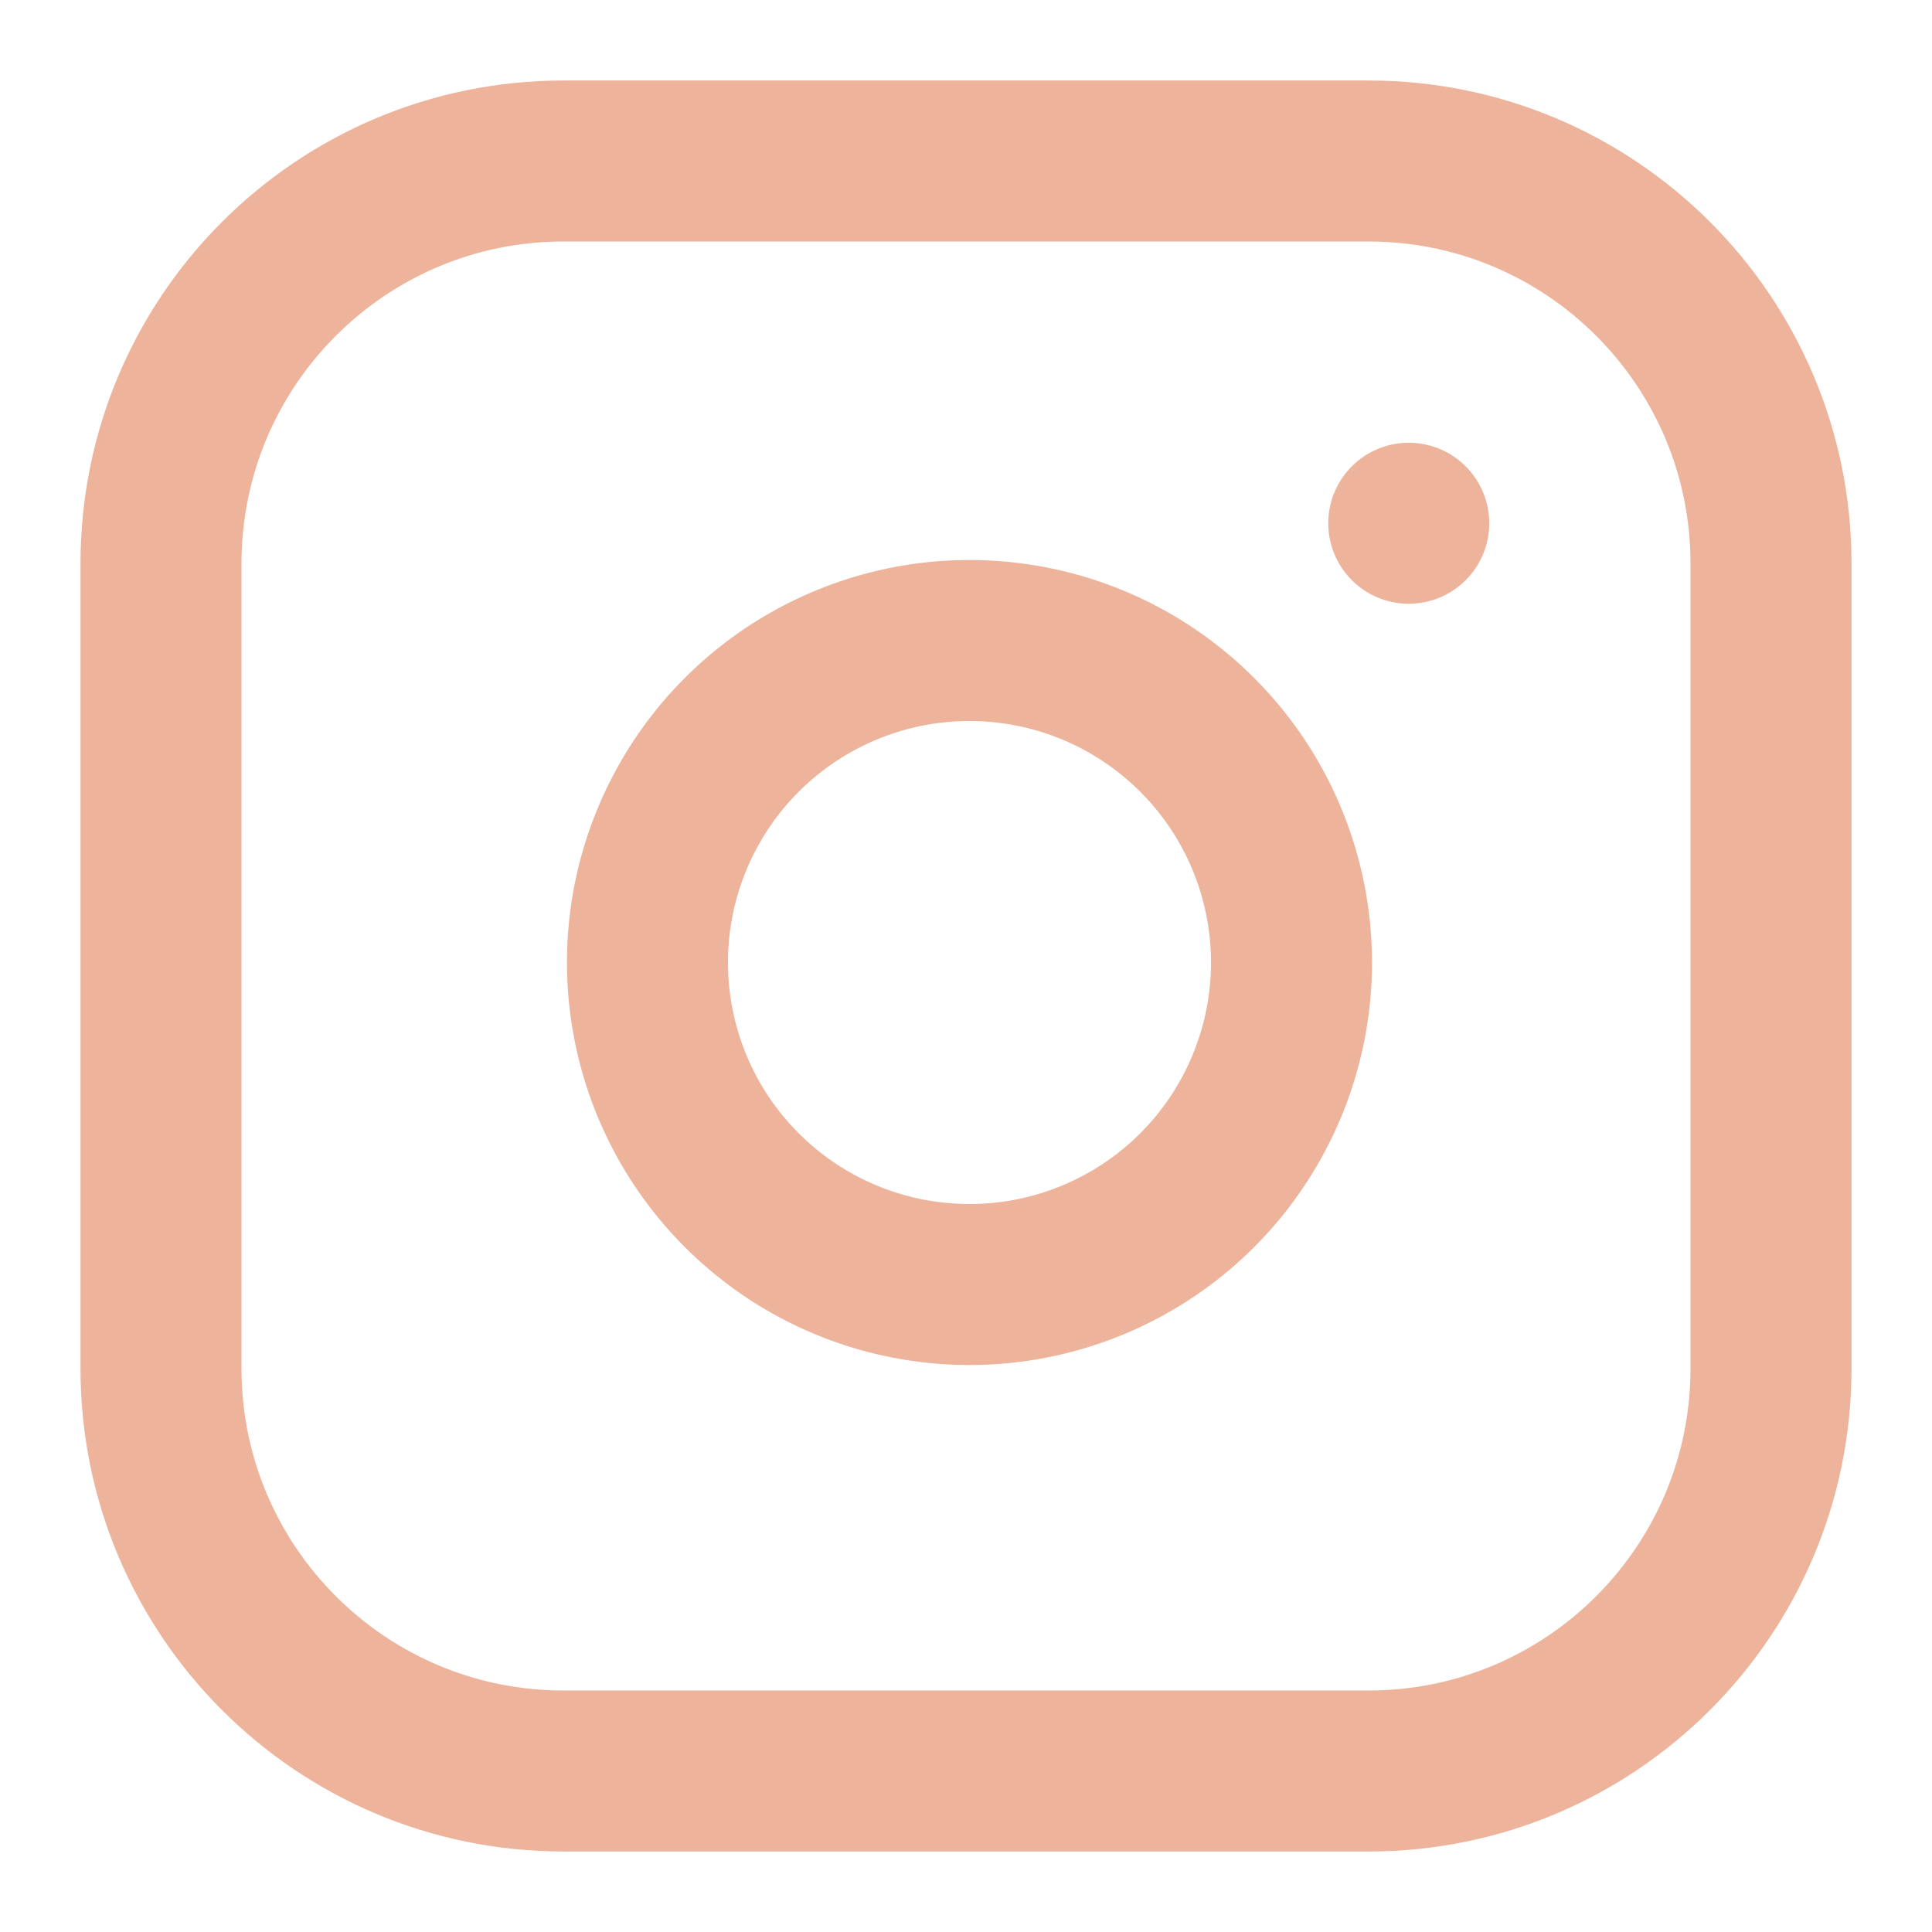
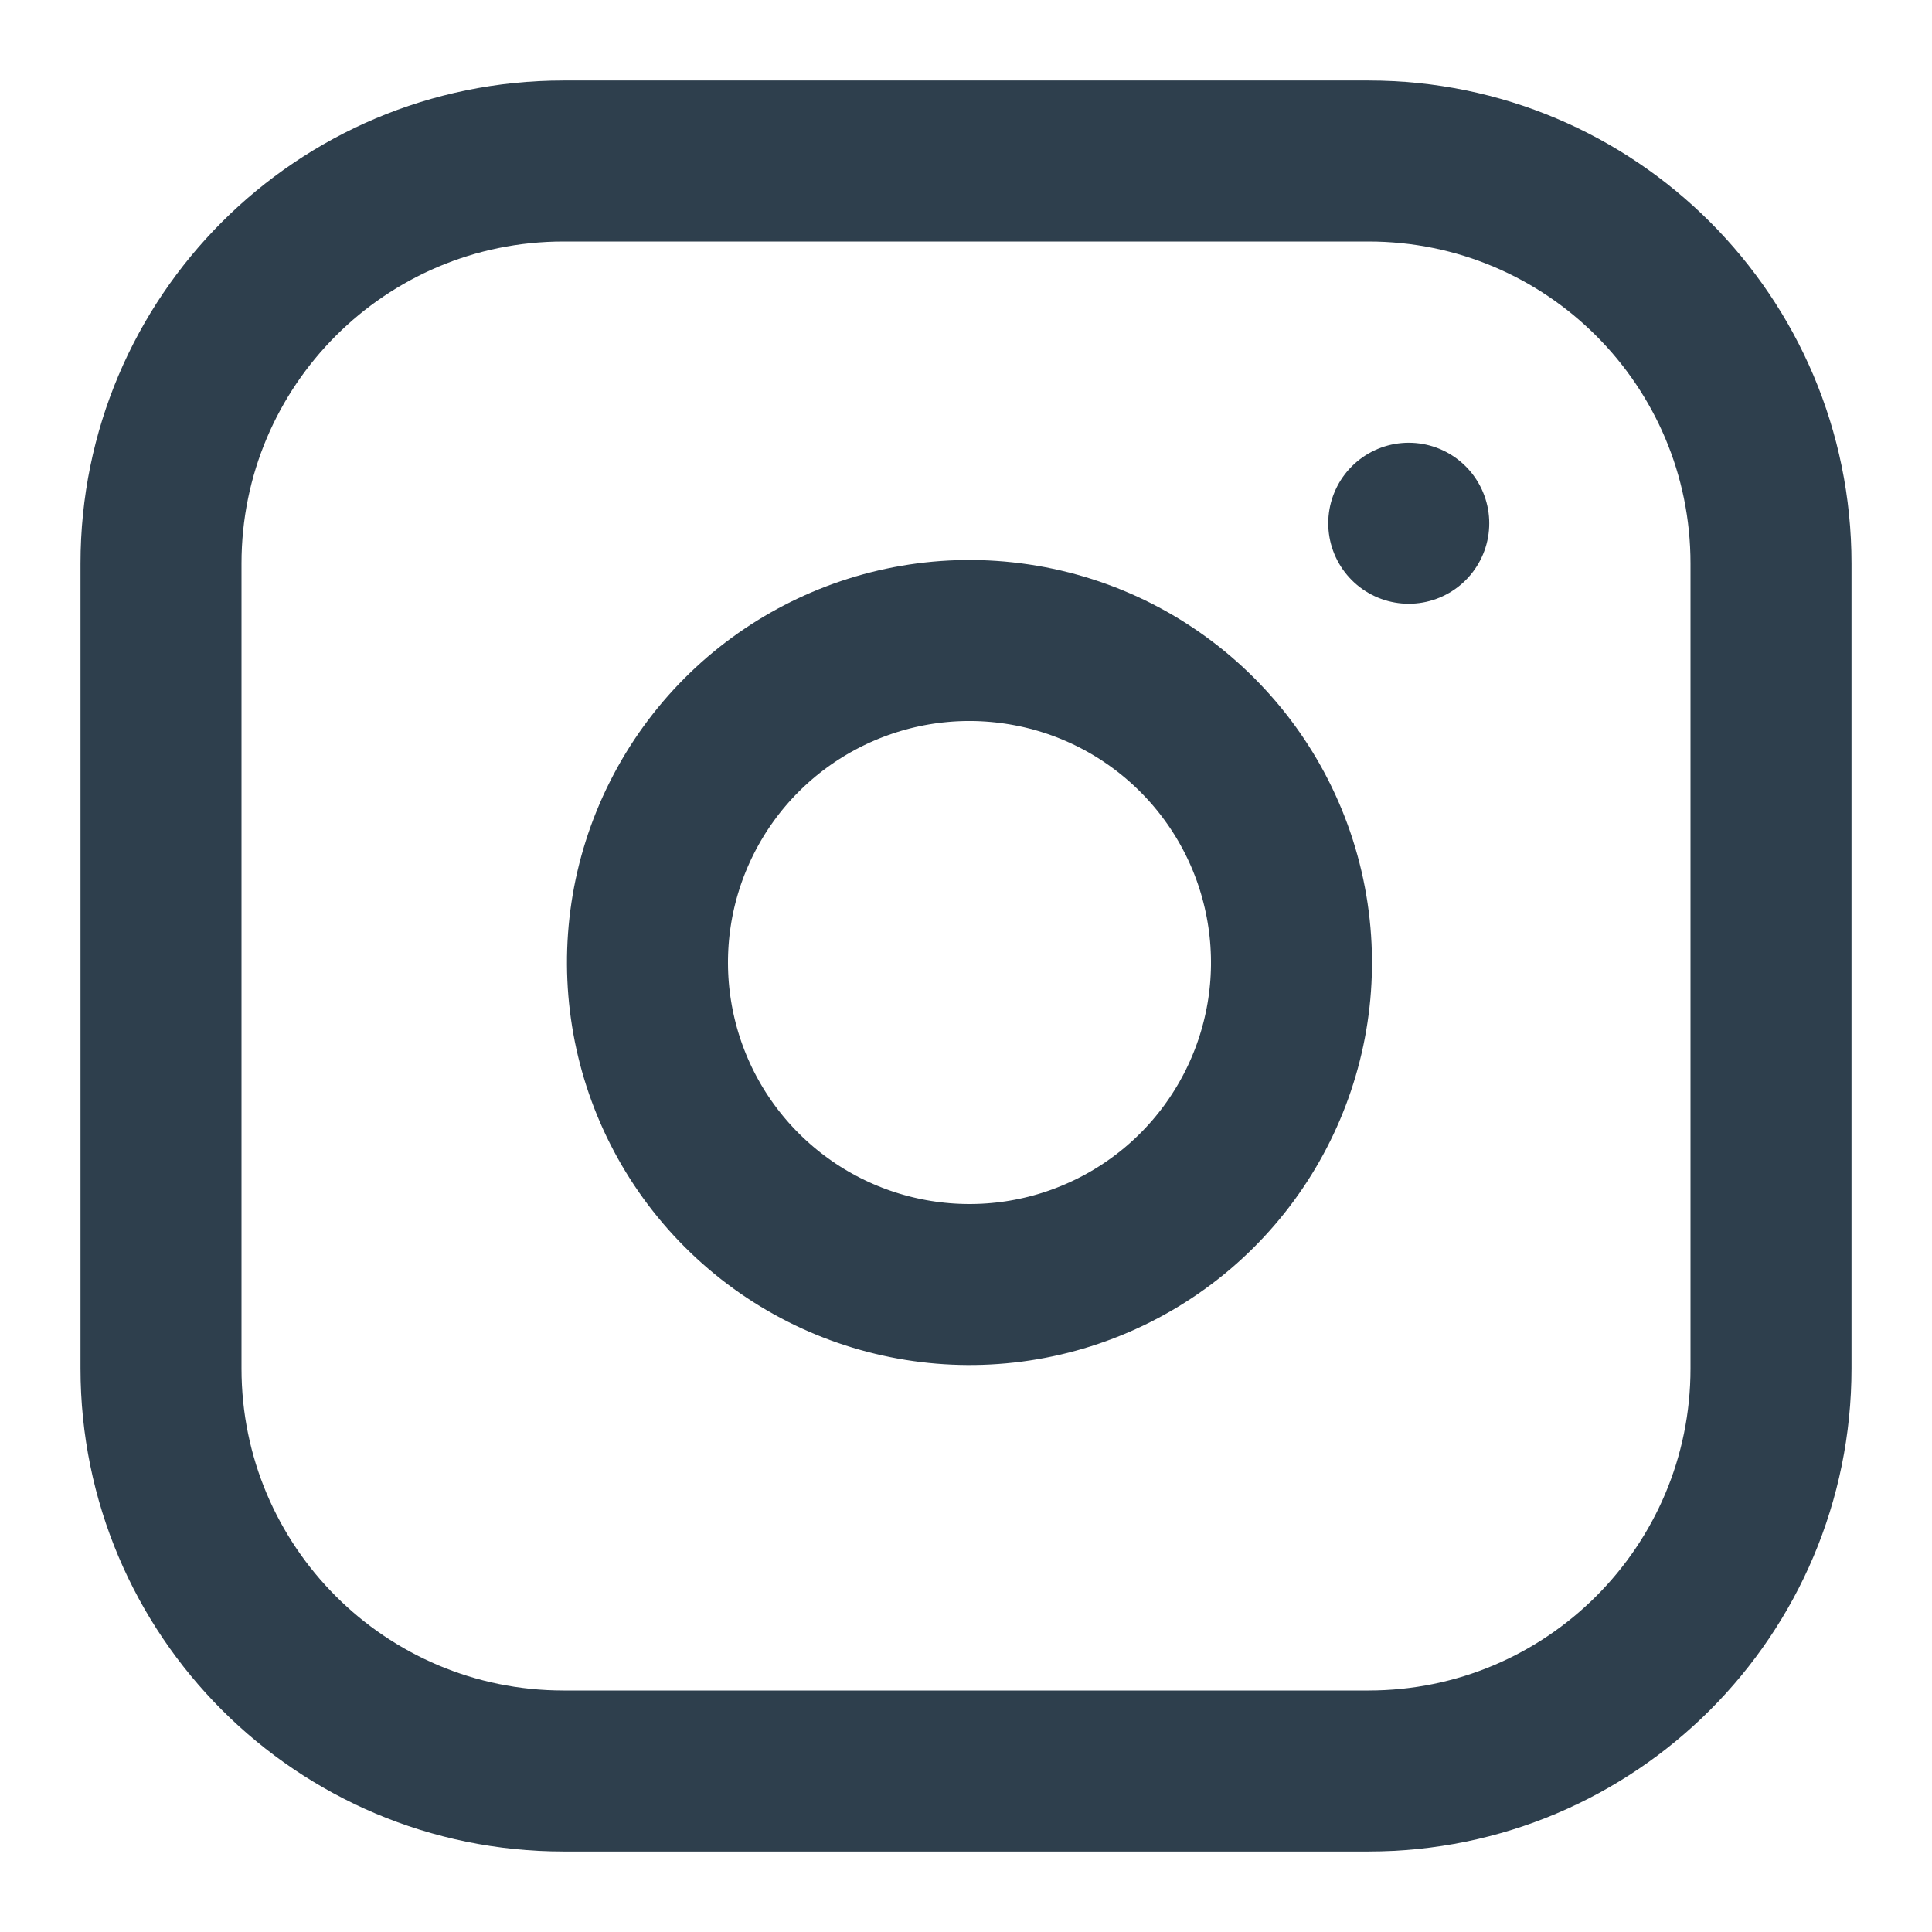
- <svg xmlns="http://www.w3.org/2000/svg" fill="none" height="24" stroke="#EDB39B" stroke-linecap="round" stroke-linejoin="round" stroke-width="2" viewBox="0 0 24 24" width="24">
+ <svg xmlns="http://www.w3.org/2000/svg" fill="none" height="24" stroke="#2E3F4D" stroke-linecap="round" stroke-linejoin="round" stroke-width="2" viewBox="0 0 24 24" width="24">
  <rect height="20" rx="5" ry="5" width="20" x="2" y="2" />
  <path d="M16 11.37A4 4 0 1 1 12.63 8 4 4 0 0 1 16 11.37z" />
  <line x1="17.5" x2="17.5" y1="6.5" y2="6.5" />
</svg>
